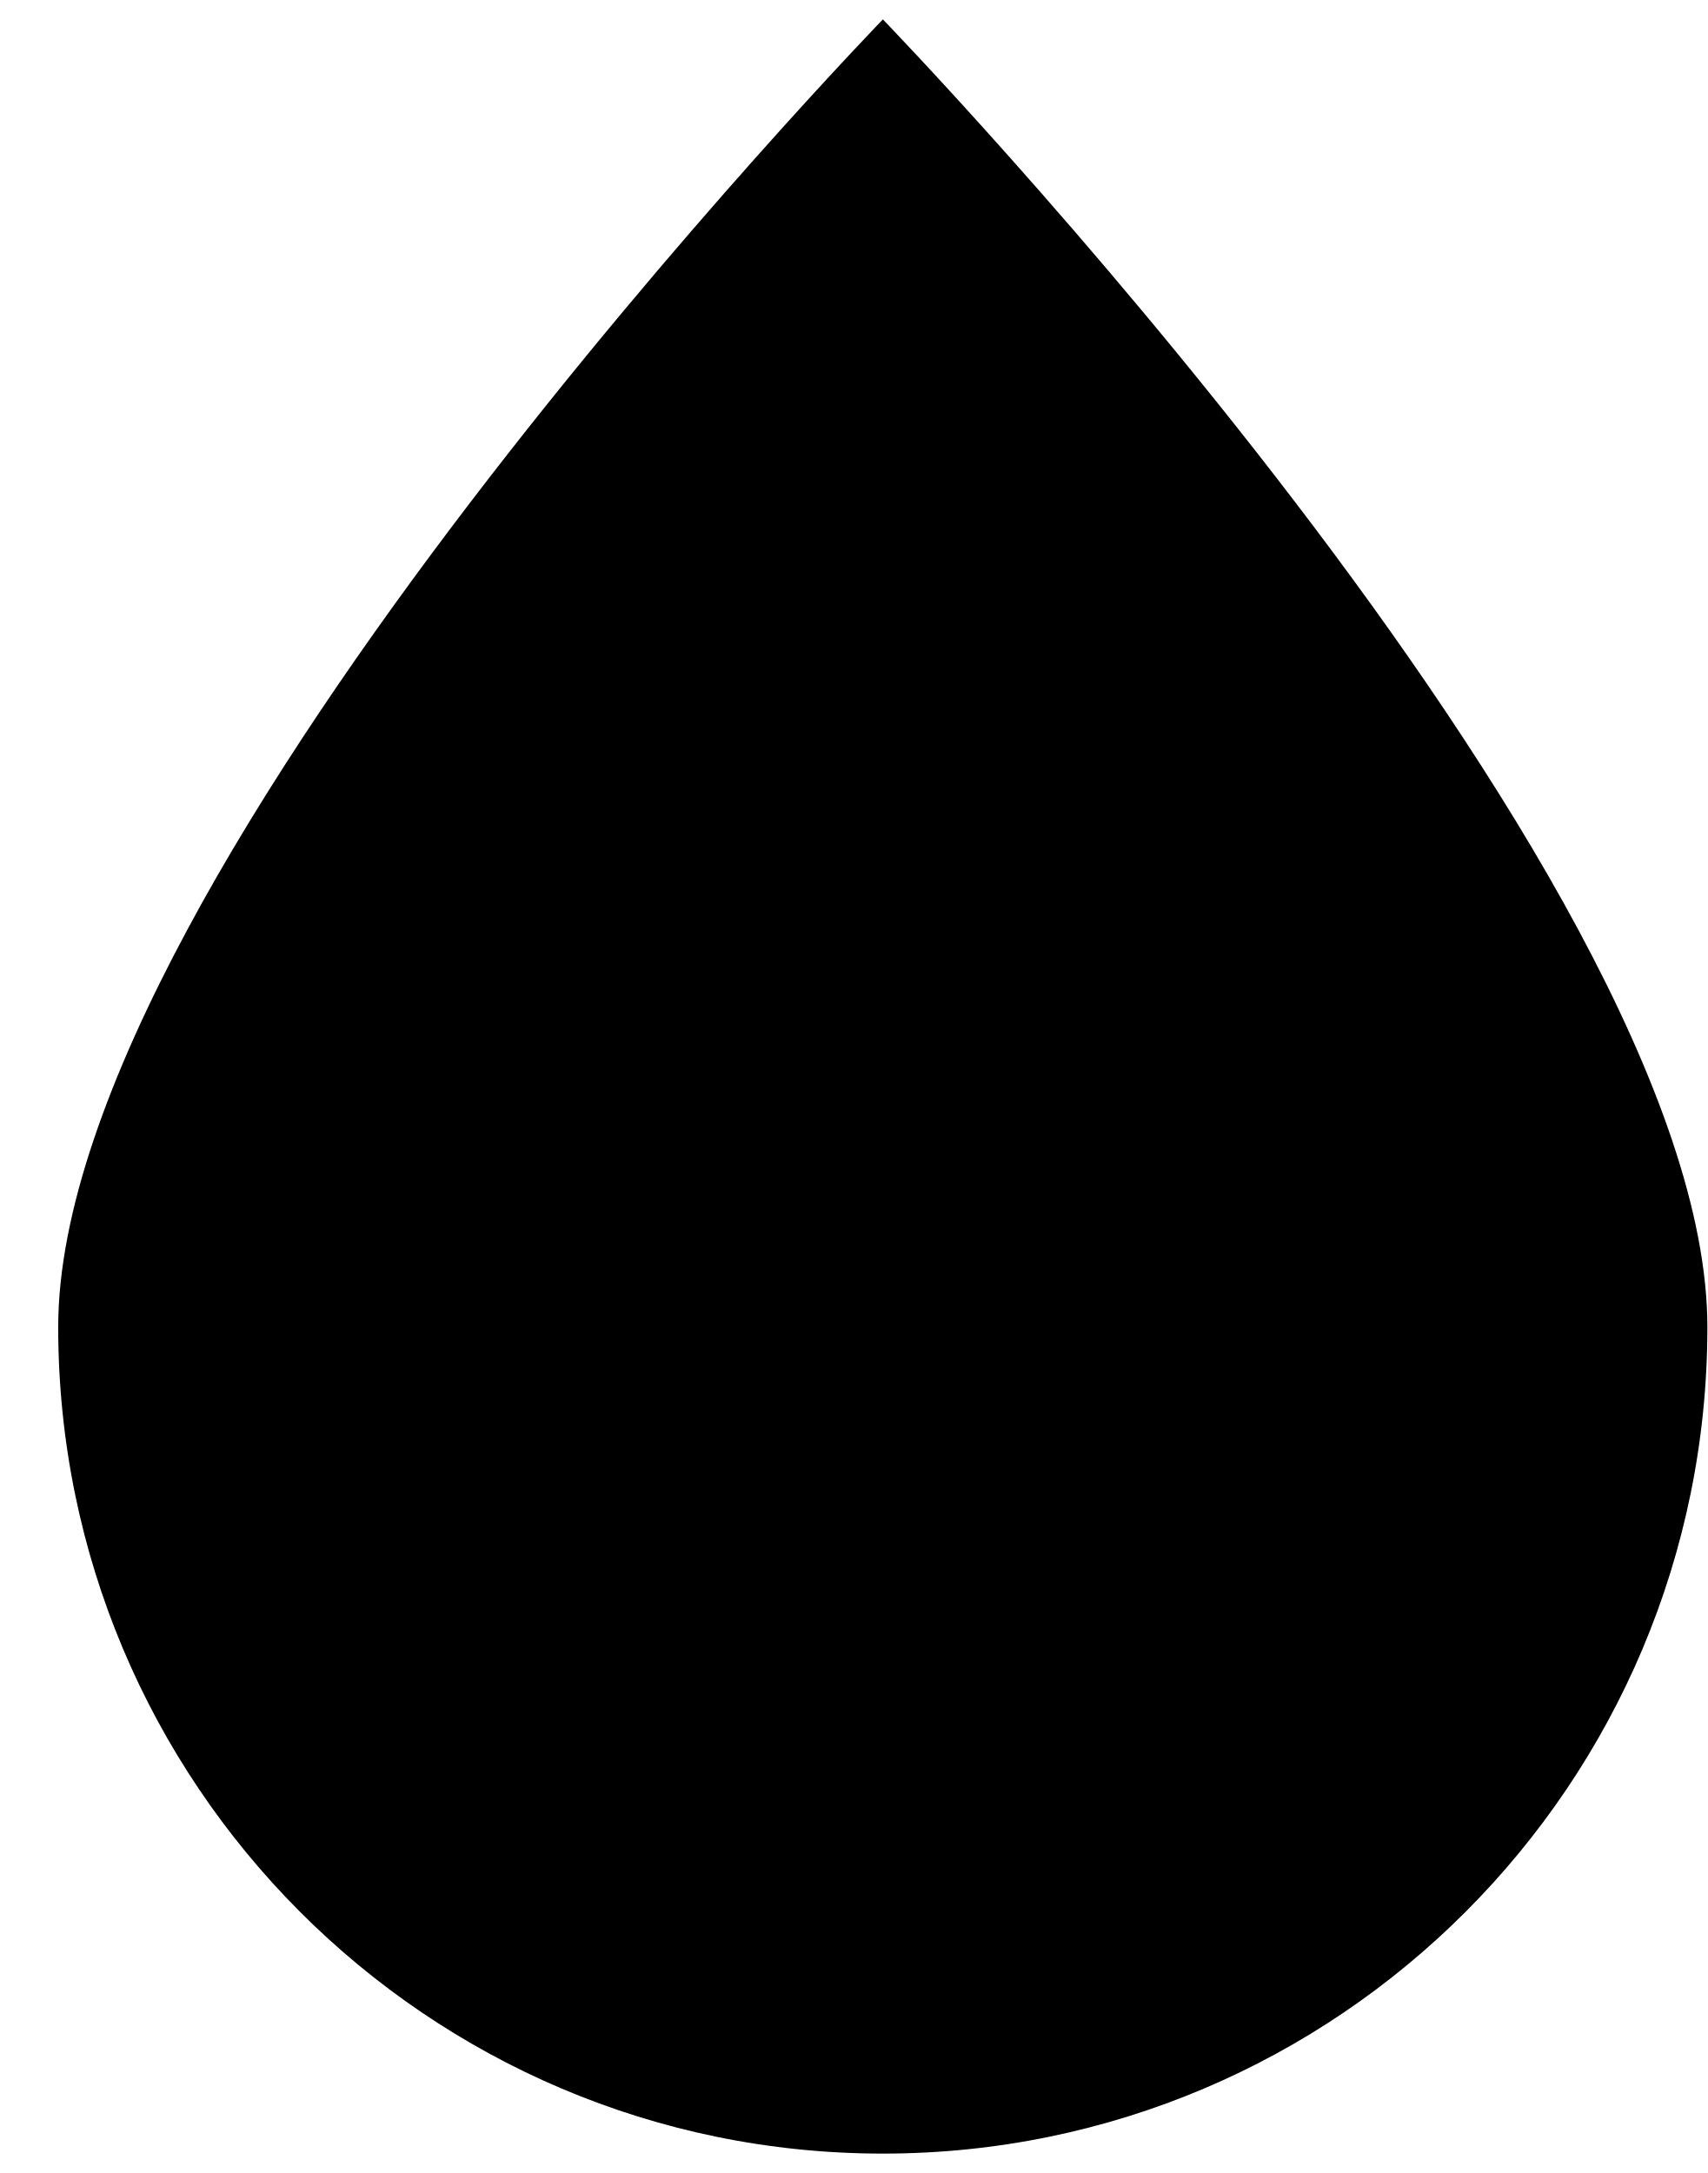
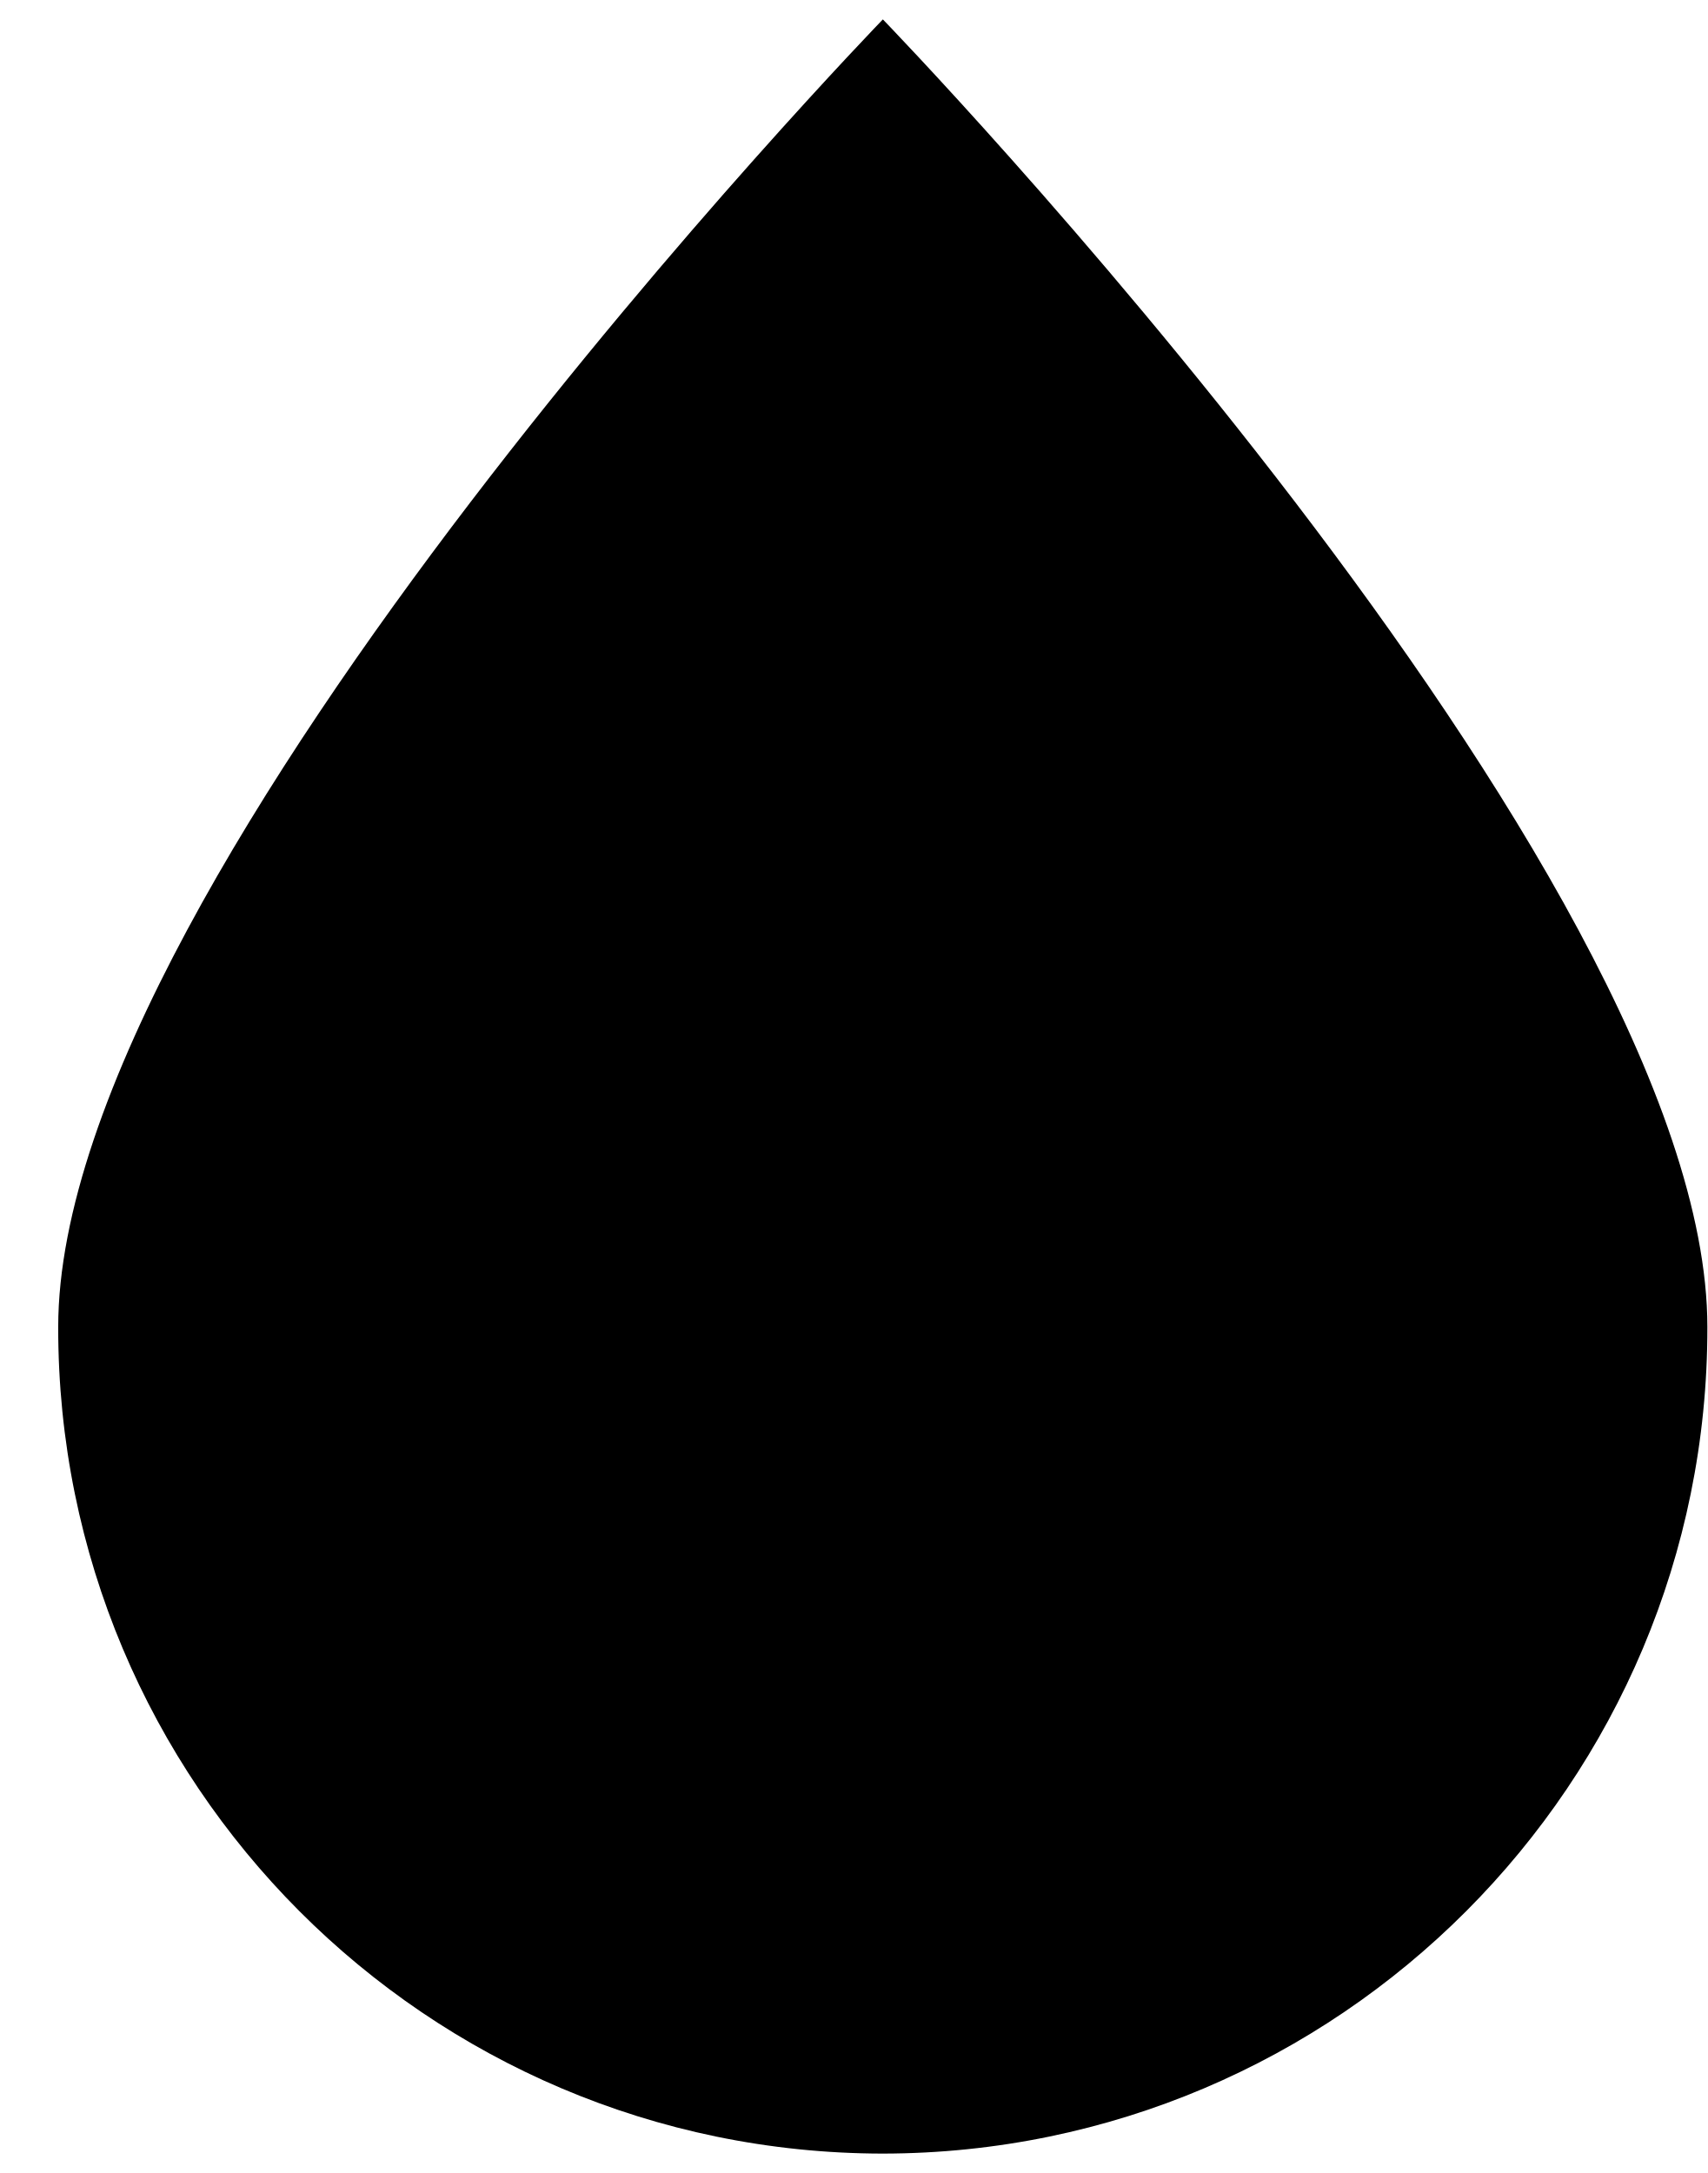
- <svg xmlns="http://www.w3.org/2000/svg" width="11" height="14" viewBox="0 0 11 14" fill="none">
-   <path d="M11 8.55C11 11.491 8.622 13.875 5.688 13.875C2.753 13.875 0.375 11.491 0.375 8.55C0.375 5.609 5.688 0.125 5.688 0.125C5.688 0.125 11 5.609 11 8.55Z" fill="black" />
+ <svg xmlns="http://www.w3.org/2000/svg" width="11" height="14" fill="none">
+   <path d="M11 8.55a5.319 5.319 0 0 1-5.313 5.325A5.319 5.319 0 0 1 .375 8.55C.375 5.609 5.688.125 5.688.125S11 5.609 11 8.55Z" fill="#000" />
</svg>
